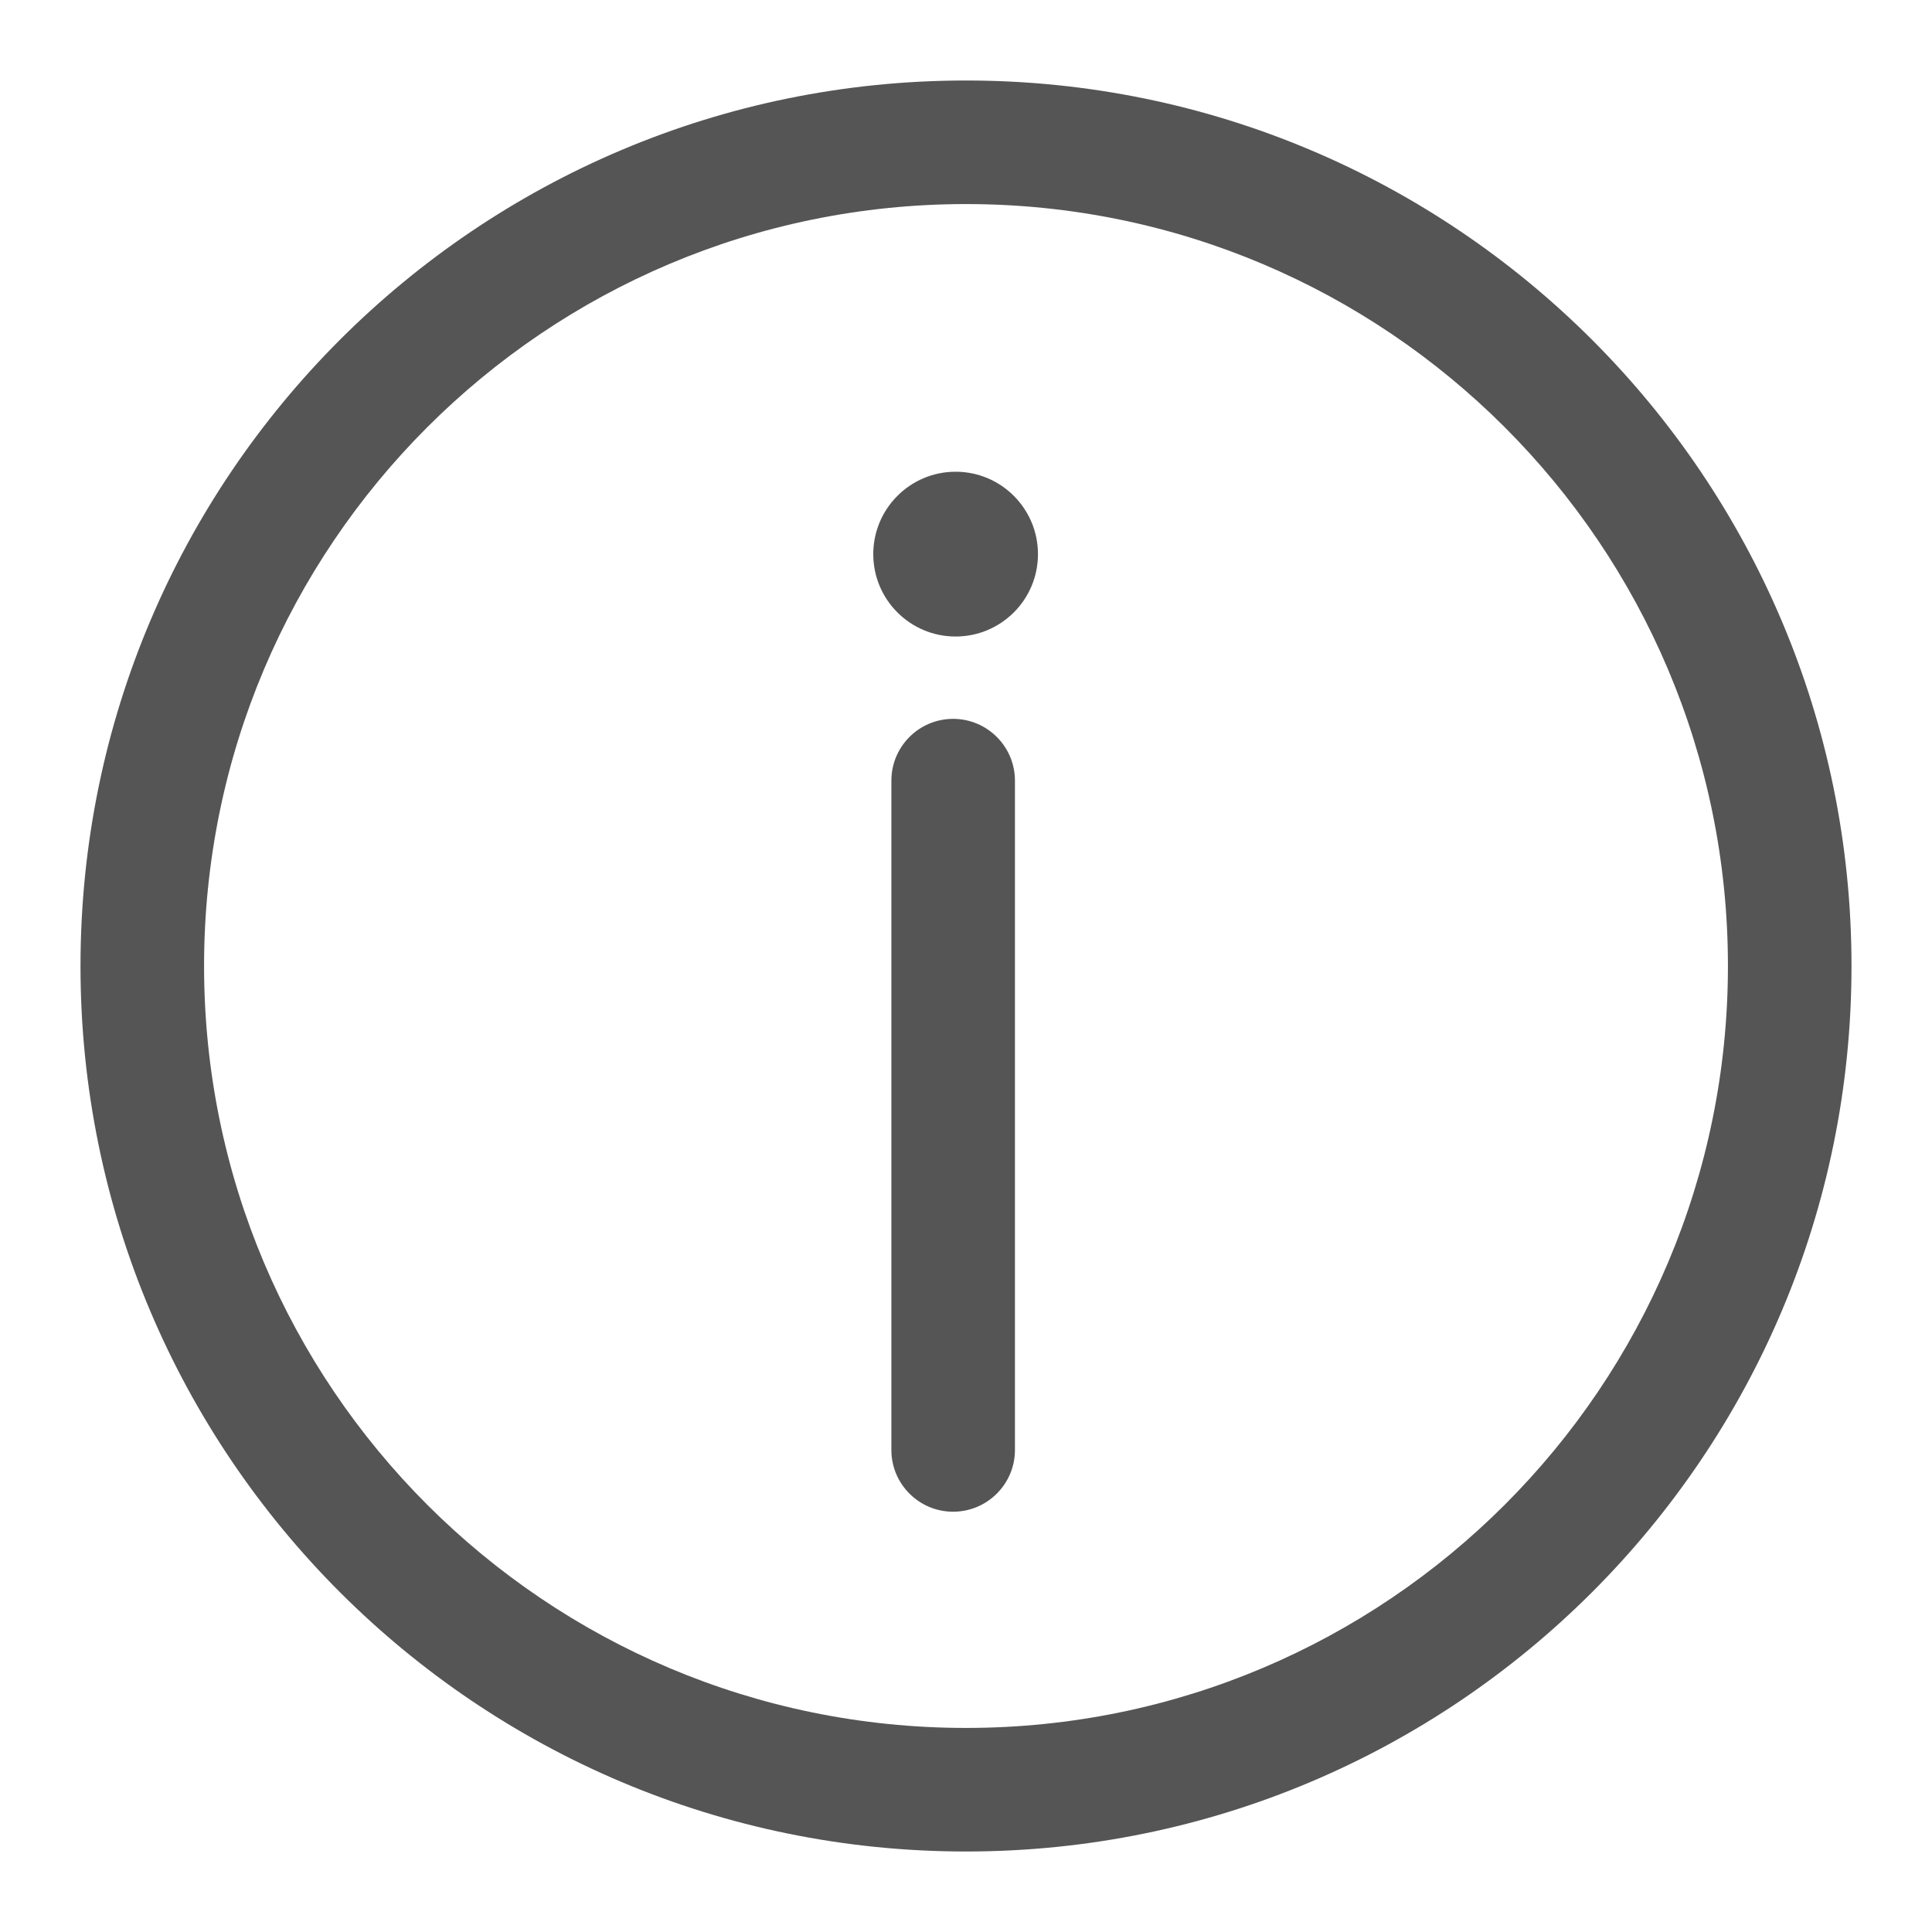
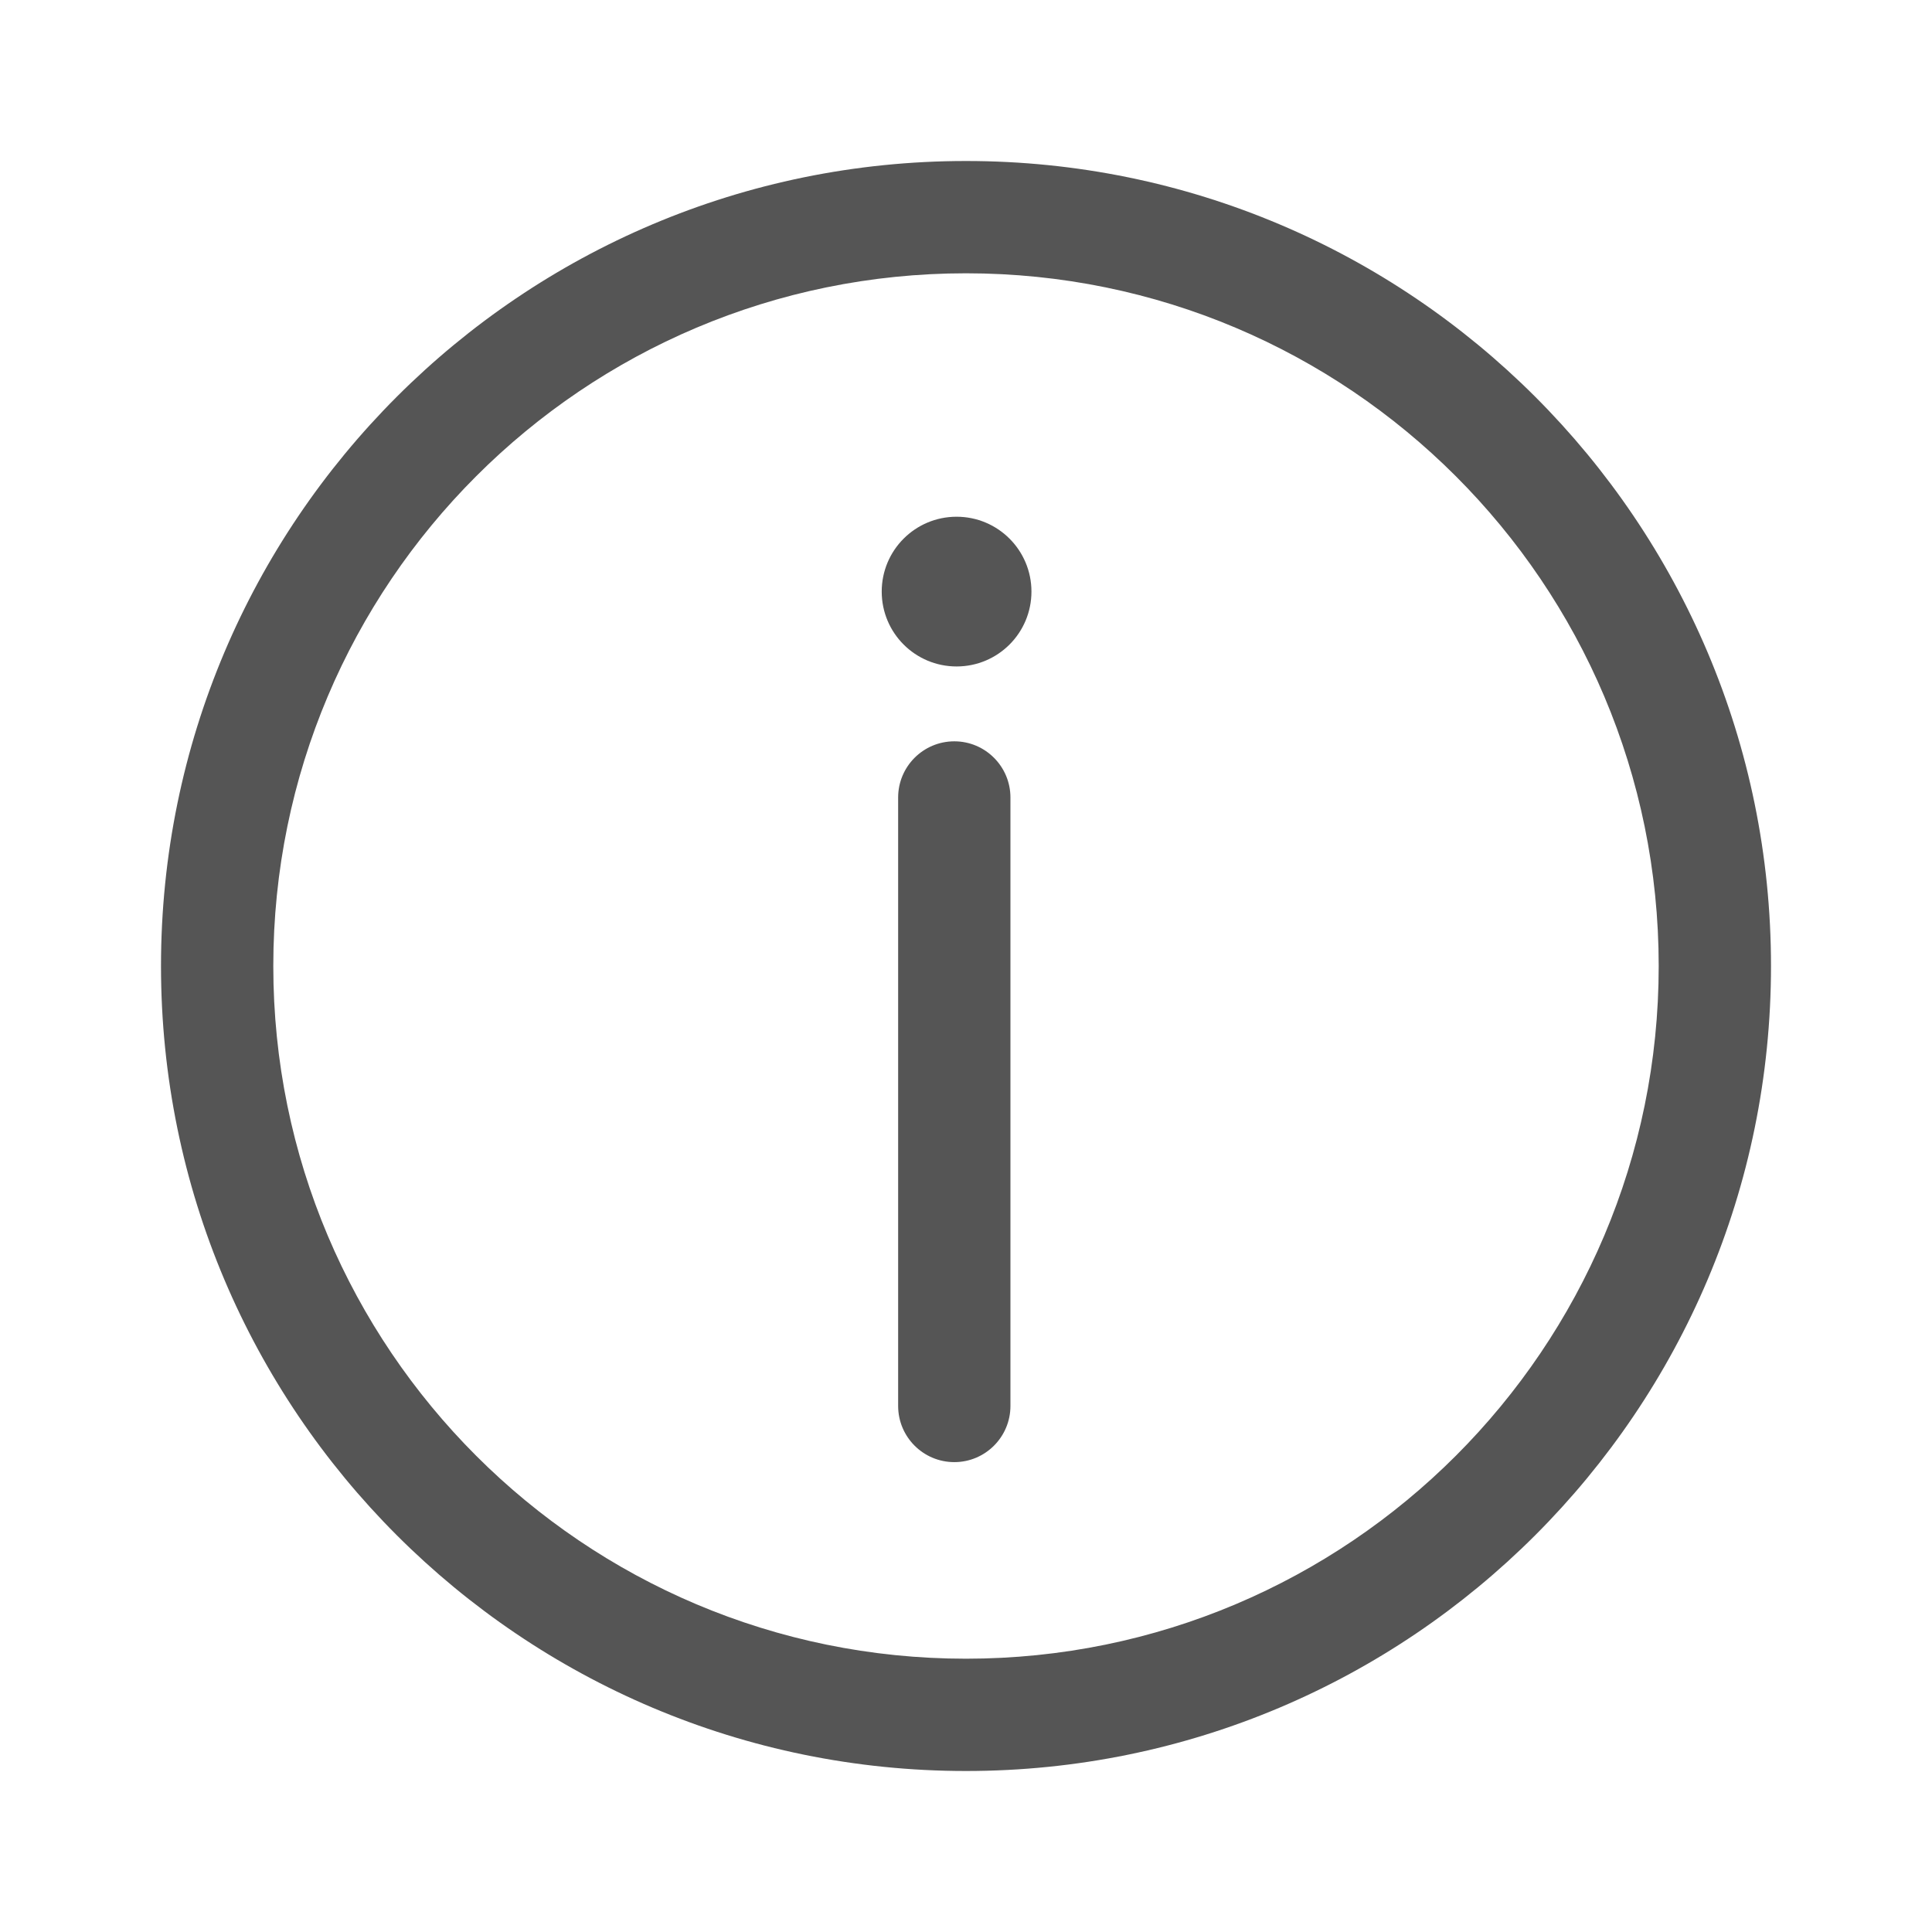
<svg xmlns="http://www.w3.org/2000/svg" width="24" height="24" viewBox="0 0 24 24">
-   <g fill="none" fill-rule="evenodd" transform="translate(-168 -696)">
-     <path fill="#555" fill-rule="nonzero" d="M12,23 C5.925,23 1,18.075 1,12 C1,5.925 5.925,1 12,1 C18.075,1 23,5.925 23,12 C23,18.075 18.075,23 12,23 Z M12,21.465 C17.227,21.465 21.465,17.227 21.465,12 C21.465,6.773 17.227,2.535 12,2.535 C6.773,2.535 2.535,6.773 2.535,12 C2.535,17.227 6.773,21.465 12,21.465 Z M11.871,7.907 C11.306,7.907 10.848,7.449 10.848,6.884 C10.848,6.319 11.306,5.86 11.871,5.86 C12.436,5.86 12.894,6.319 12.894,6.884 C12.894,7.449 12.436,7.907 11.871,7.907 Z M11.073,9.698 C11.073,9.274 11.416,8.93 11.84,8.93 C12.264,8.93 12.608,9.274 12.608,9.698 L12.608,18.012 C12.608,18.435 12.264,18.779 11.84,18.779 C11.416,18.779 11.073,18.435 11.073,18.012 L11.073,9.698 Z" transform="translate(168 696)" />
-   </g>
+   <path fill="#555" d="M12,22 C6.477,22 2,17.523 2,12 C2,6.477 6.477,2 12,2 C17.523,2 22,6.477 22,12 C22,17.523 17.523,22 12,22 Z M12,20.605 C16.752,20.605 20.605,16.752 20.605,12 C20.605,7.248 16.752,3.395 12,3.395 C7.248,3.395 3.395,7.248 3.395,12 C3.395,16.752 7.248,20.605 12,20.605 Z M11.883,8.279 C11.369,8.279 10.953,7.863 10.953,7.349 C10.953,6.835 11.369,6.419 11.883,6.419 C12.397,6.419 12.813,6.835 12.813,7.349 C12.813,7.863 12.397,8.279 11.883,8.279 Z M11.157,9.907 C11.157,9.522 11.469,9.209 11.855,9.209 C12.24,9.209 12.552,9.522 12.552,9.907 L12.552,17.465 C12.552,17.85 12.24,18.163 11.855,18.163 C11.469,18.163 11.157,17.85 11.157,17.465 L11.157,9.907 Z" />
</svg>
